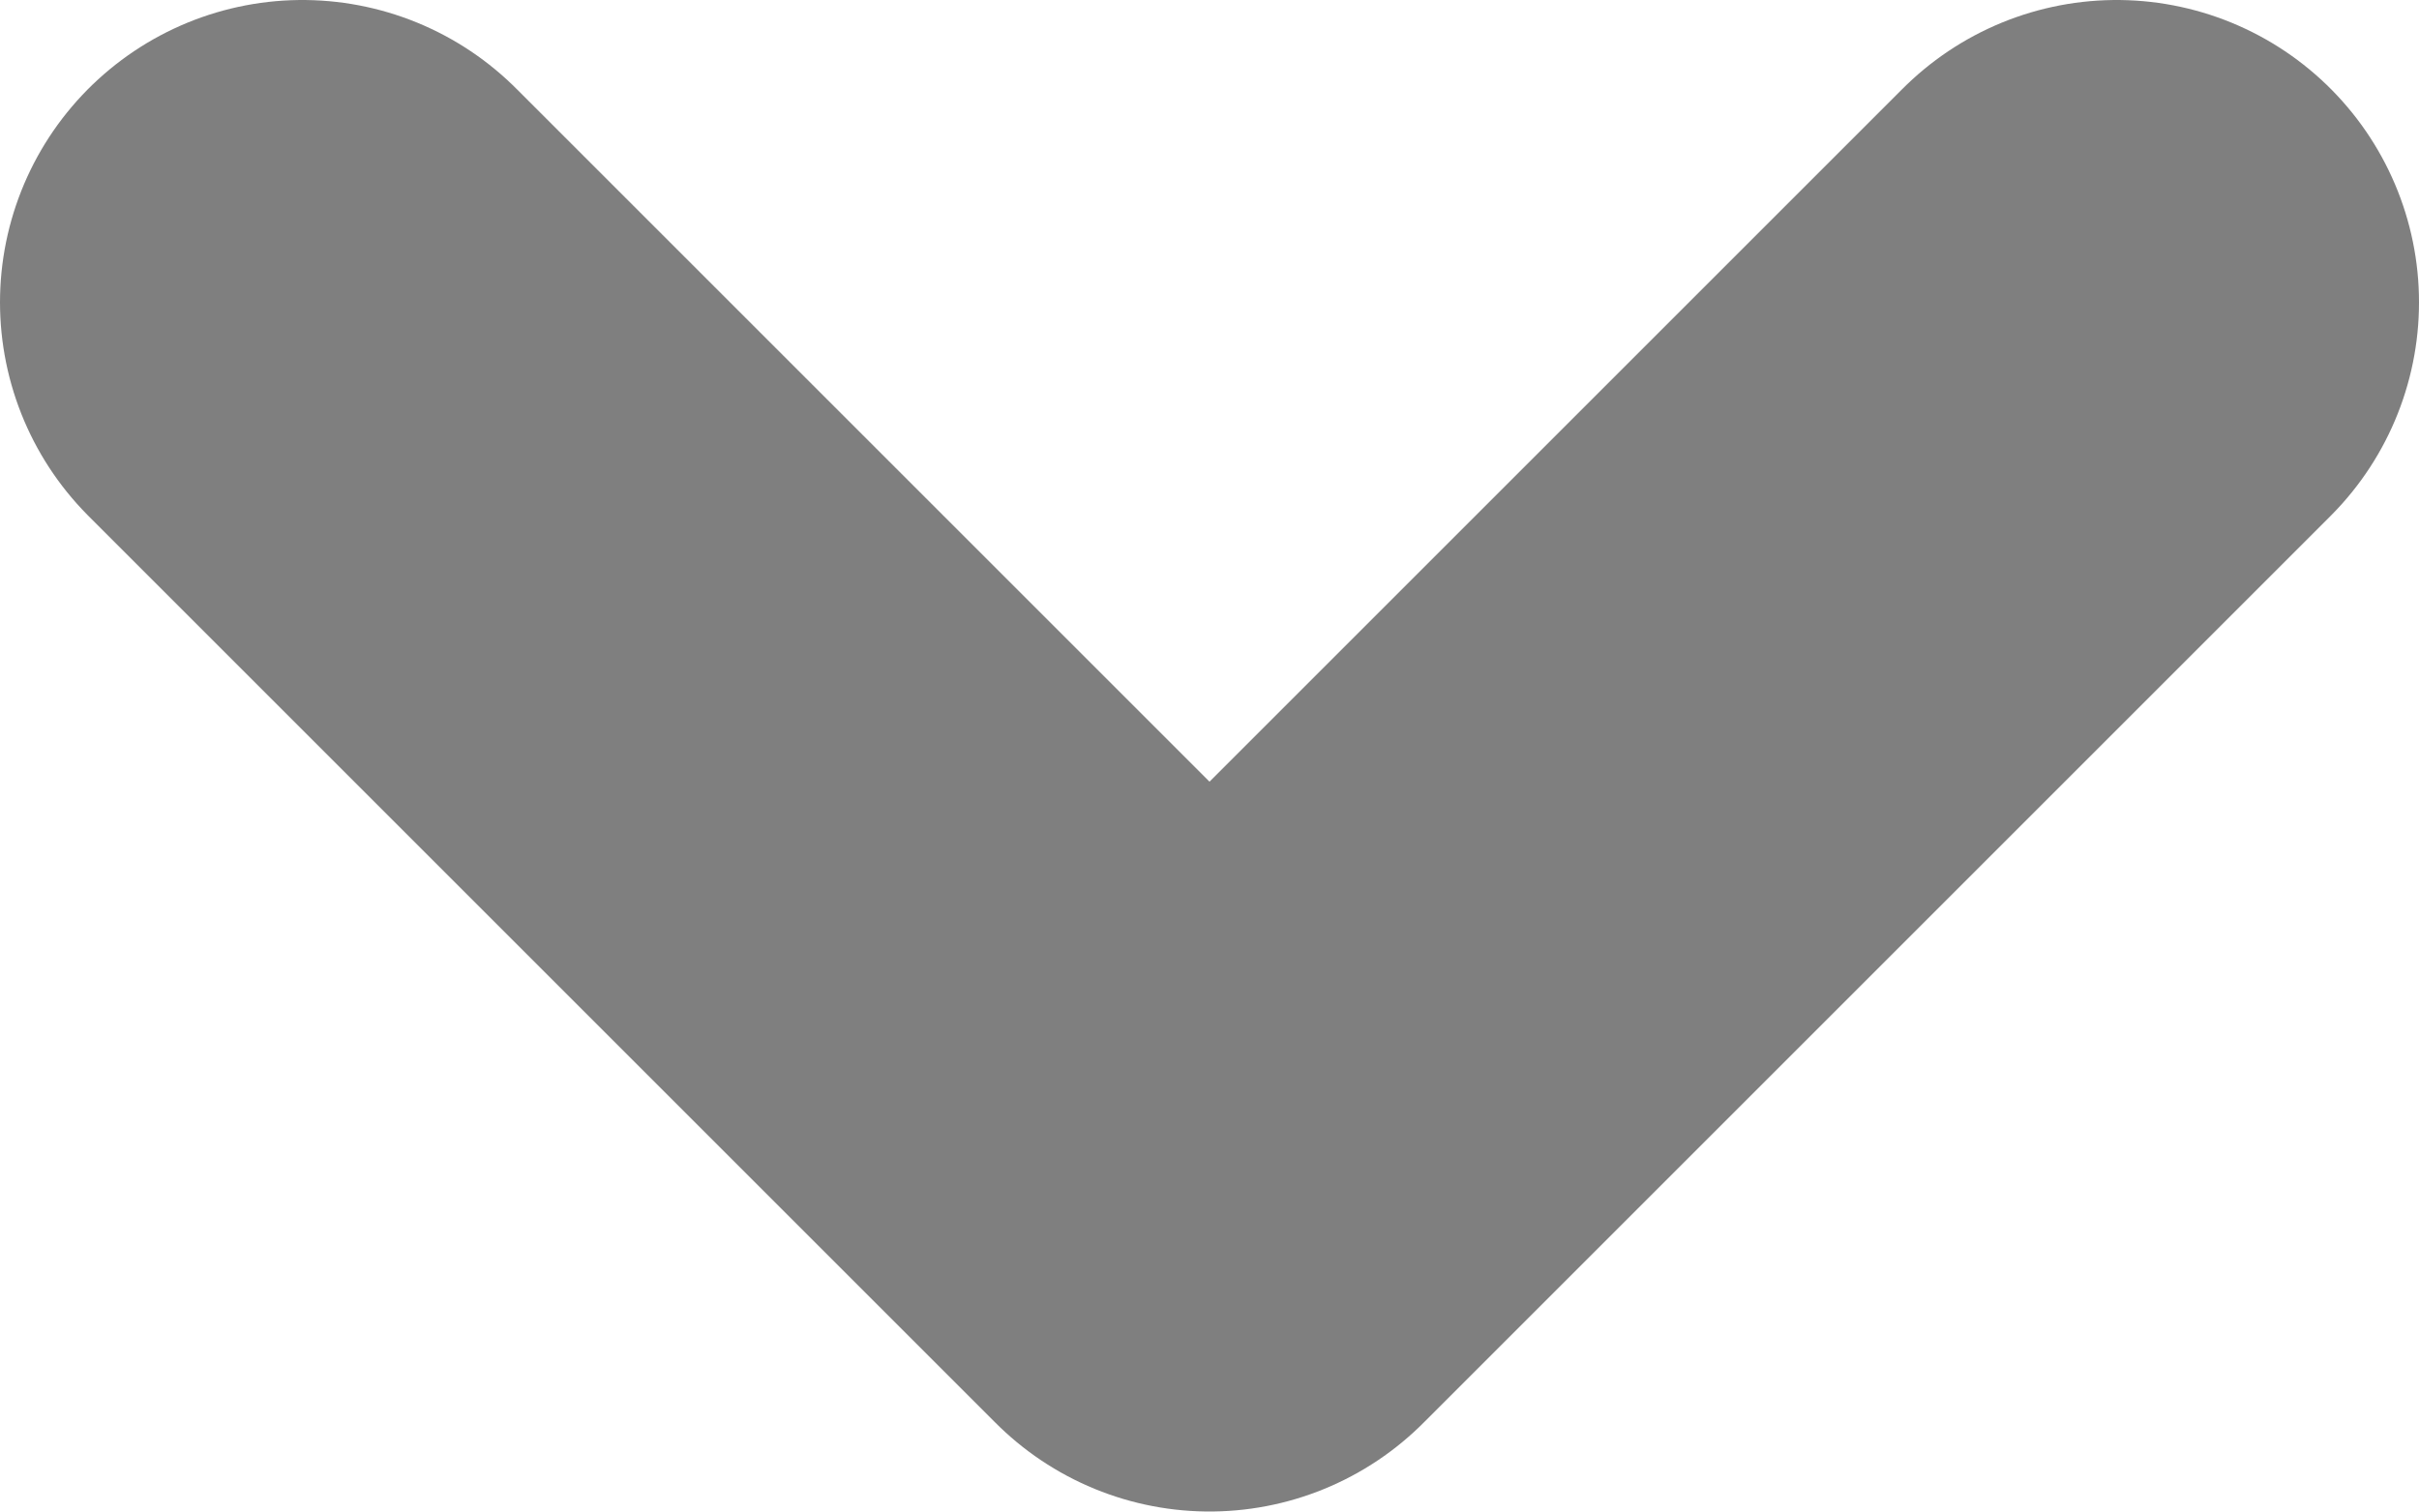
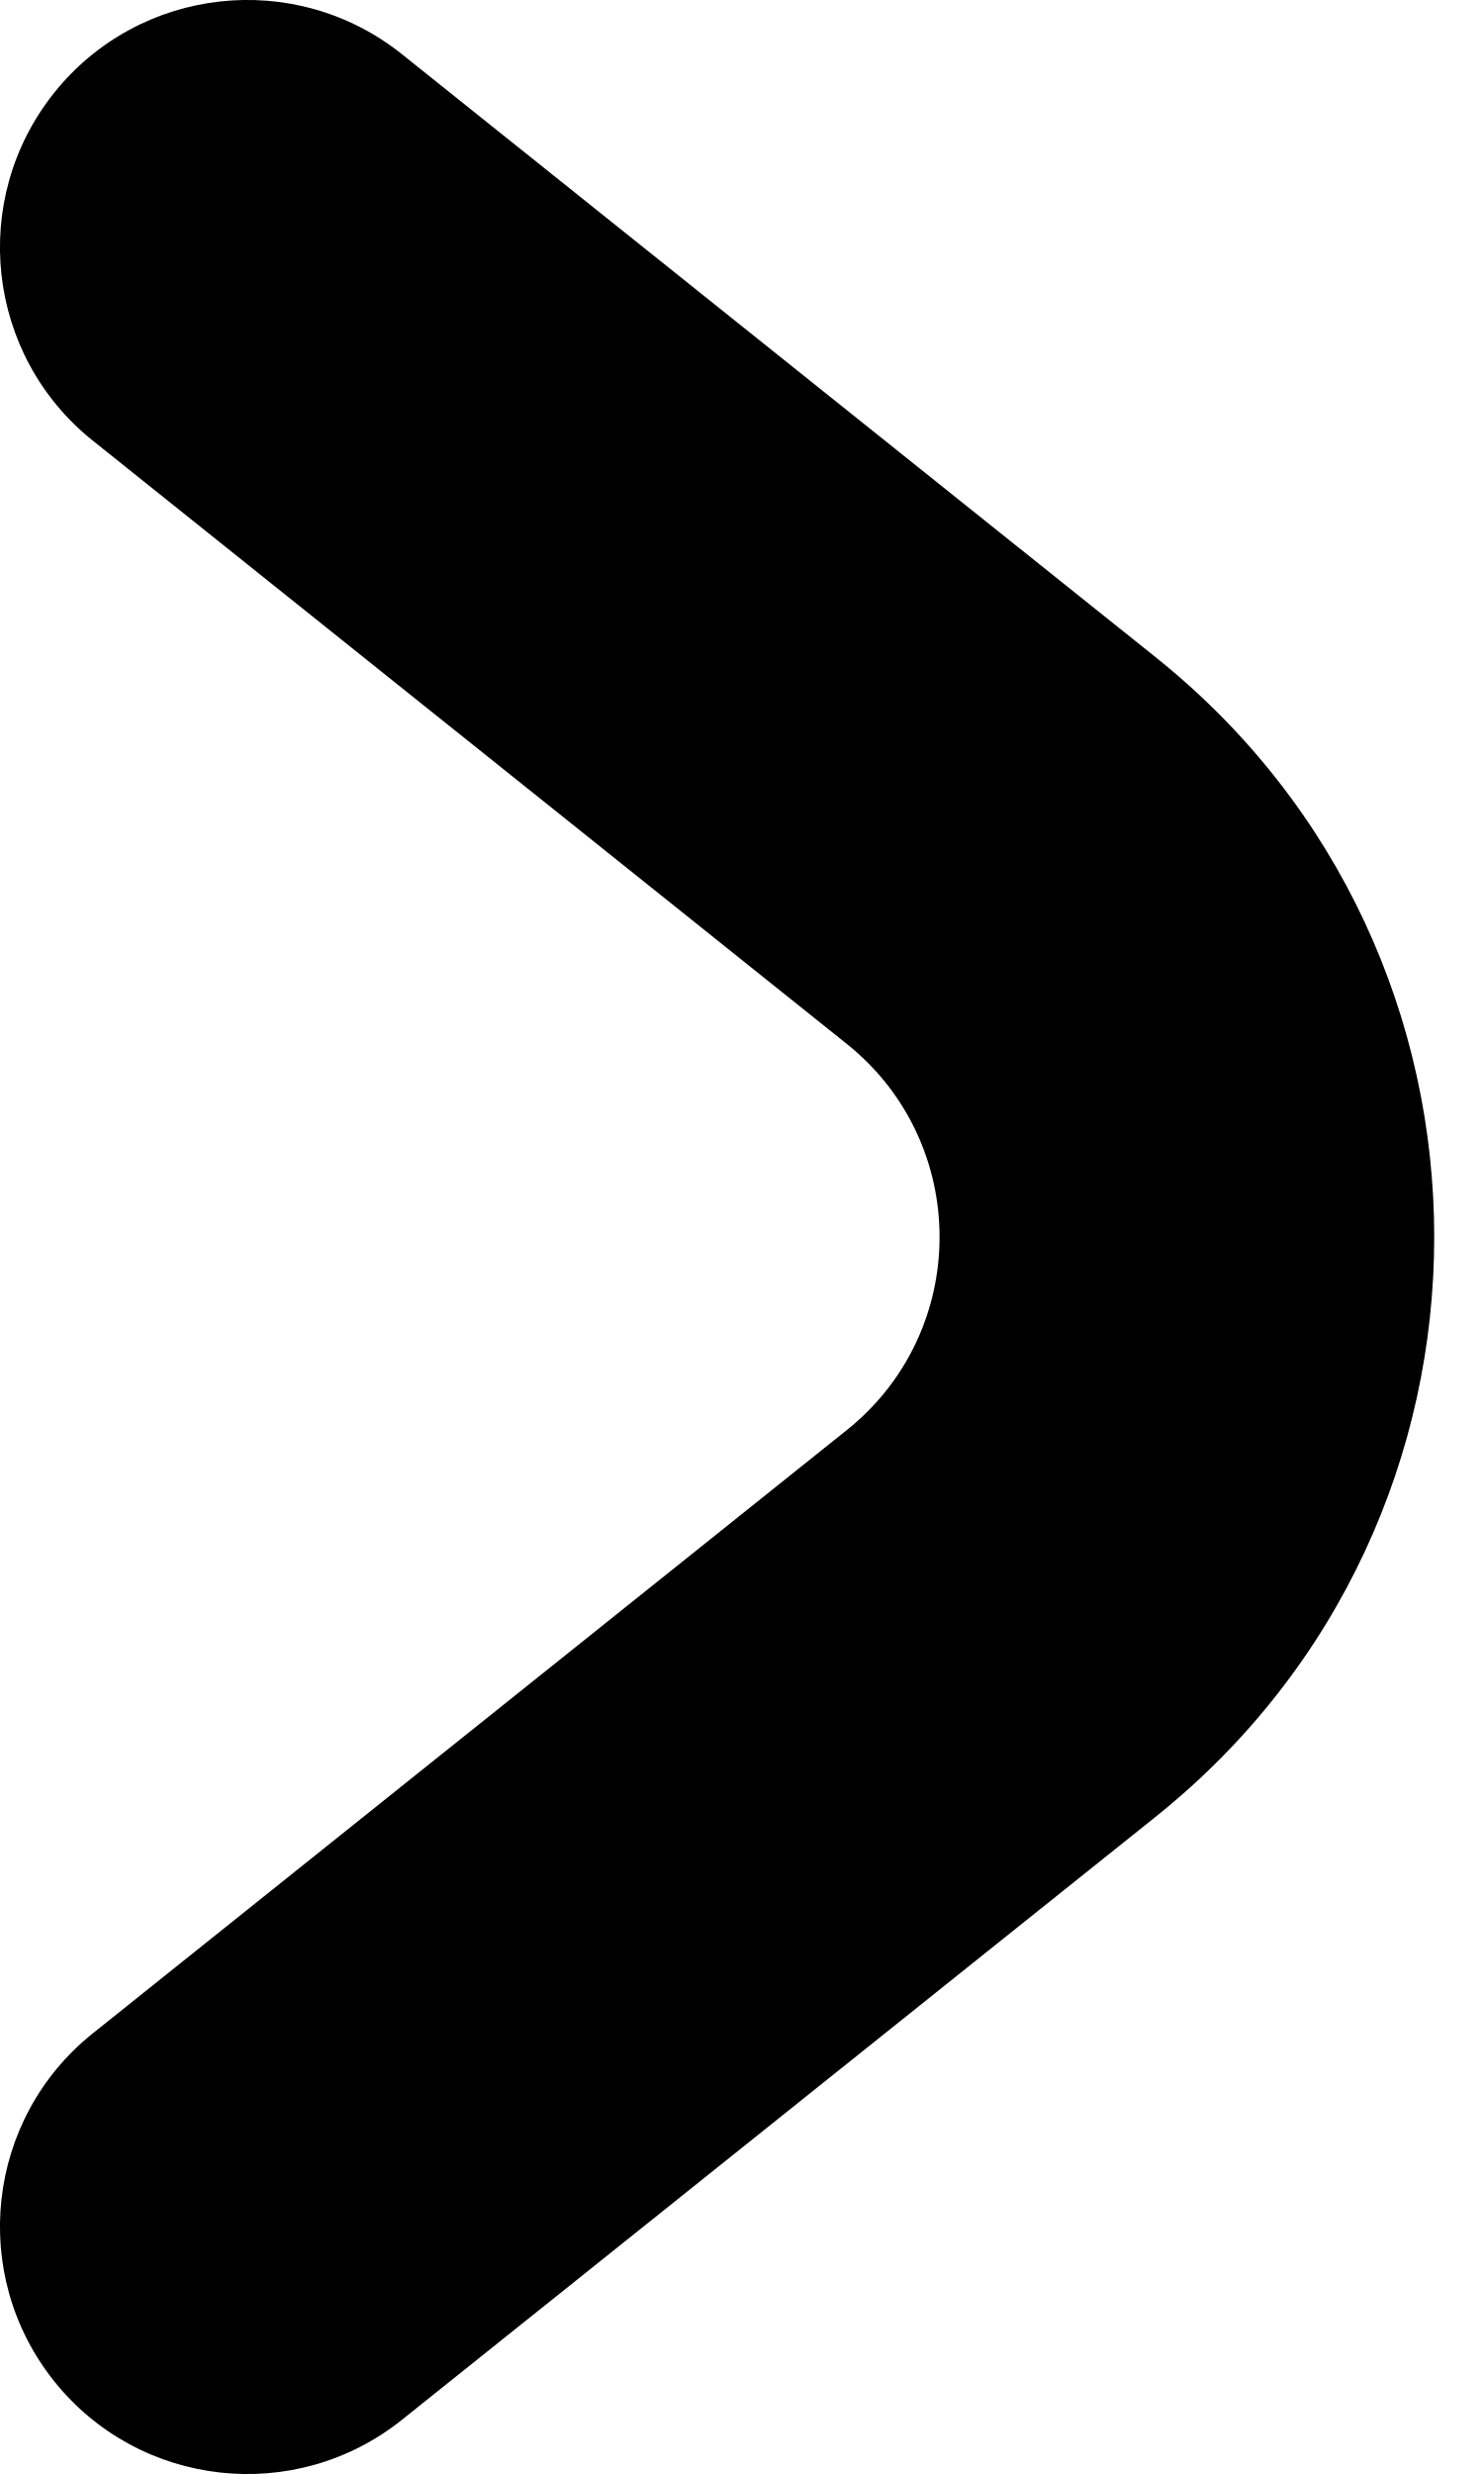
- <svg xmlns="http://www.w3.org/2000/svg" width="8" height="5" viewBox="0 0 8 5" fill="none">
-   <path d="M1 1L4 4L7 1" stroke="#7F7F7F" stroke-width="2" stroke-linecap="round" stroke-linejoin="round" />
+ <svg xmlns="http://www.w3.org/2000/svg" width="6" height="10" viewBox="0 0 6 10" fill="none">
+   <path fill-rule="evenodd" clip-rule="evenodd" d="M0.219 0.375C0.564 -0.056 1.193 -0.126 1.625 0.219L4.673 2.657C6.174 3.858 6.174 6.142 4.673 7.343L1.625 9.781C1.193 10.126 0.564 10.056 0.219 9.625C-0.126 9.193 -0.056 8.564 0.375 8.219L3.423 5.781C3.924 5.381 3.924 4.619 3.423 4.219L0.375 1.781C-0.056 1.436 -0.126 0.807 0.219 0.375Z" fill="black" />
</svg>
